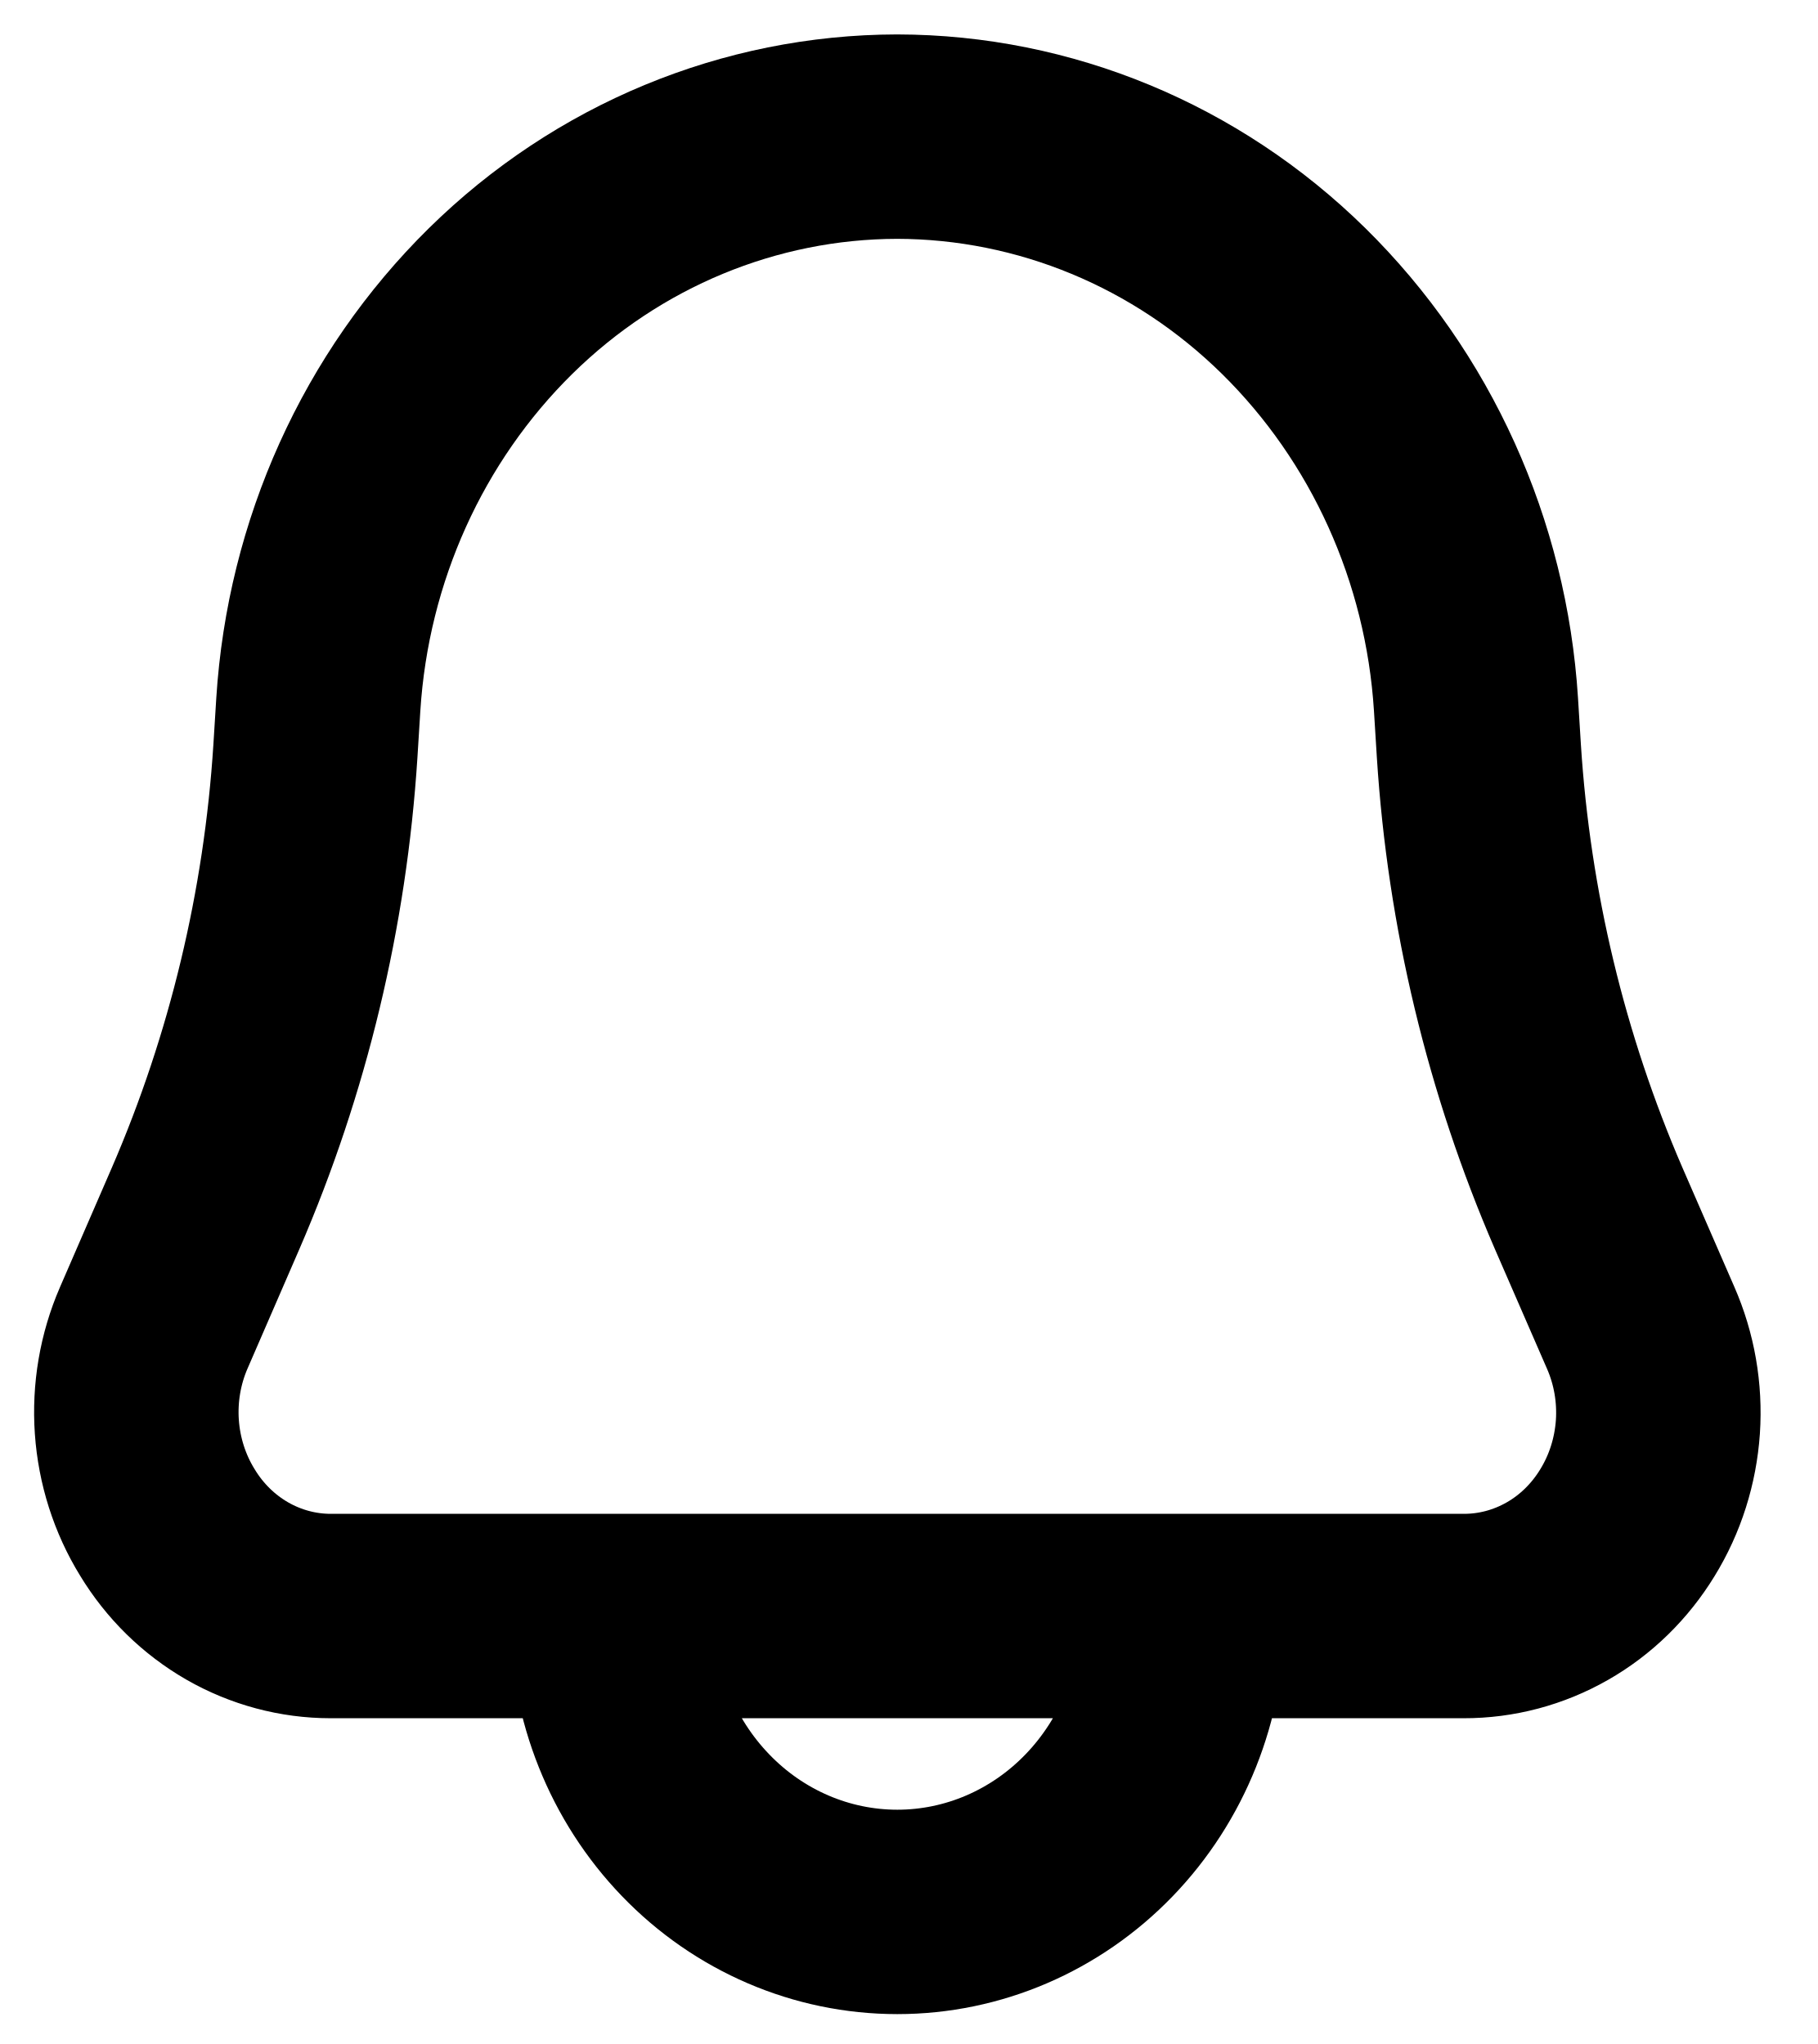
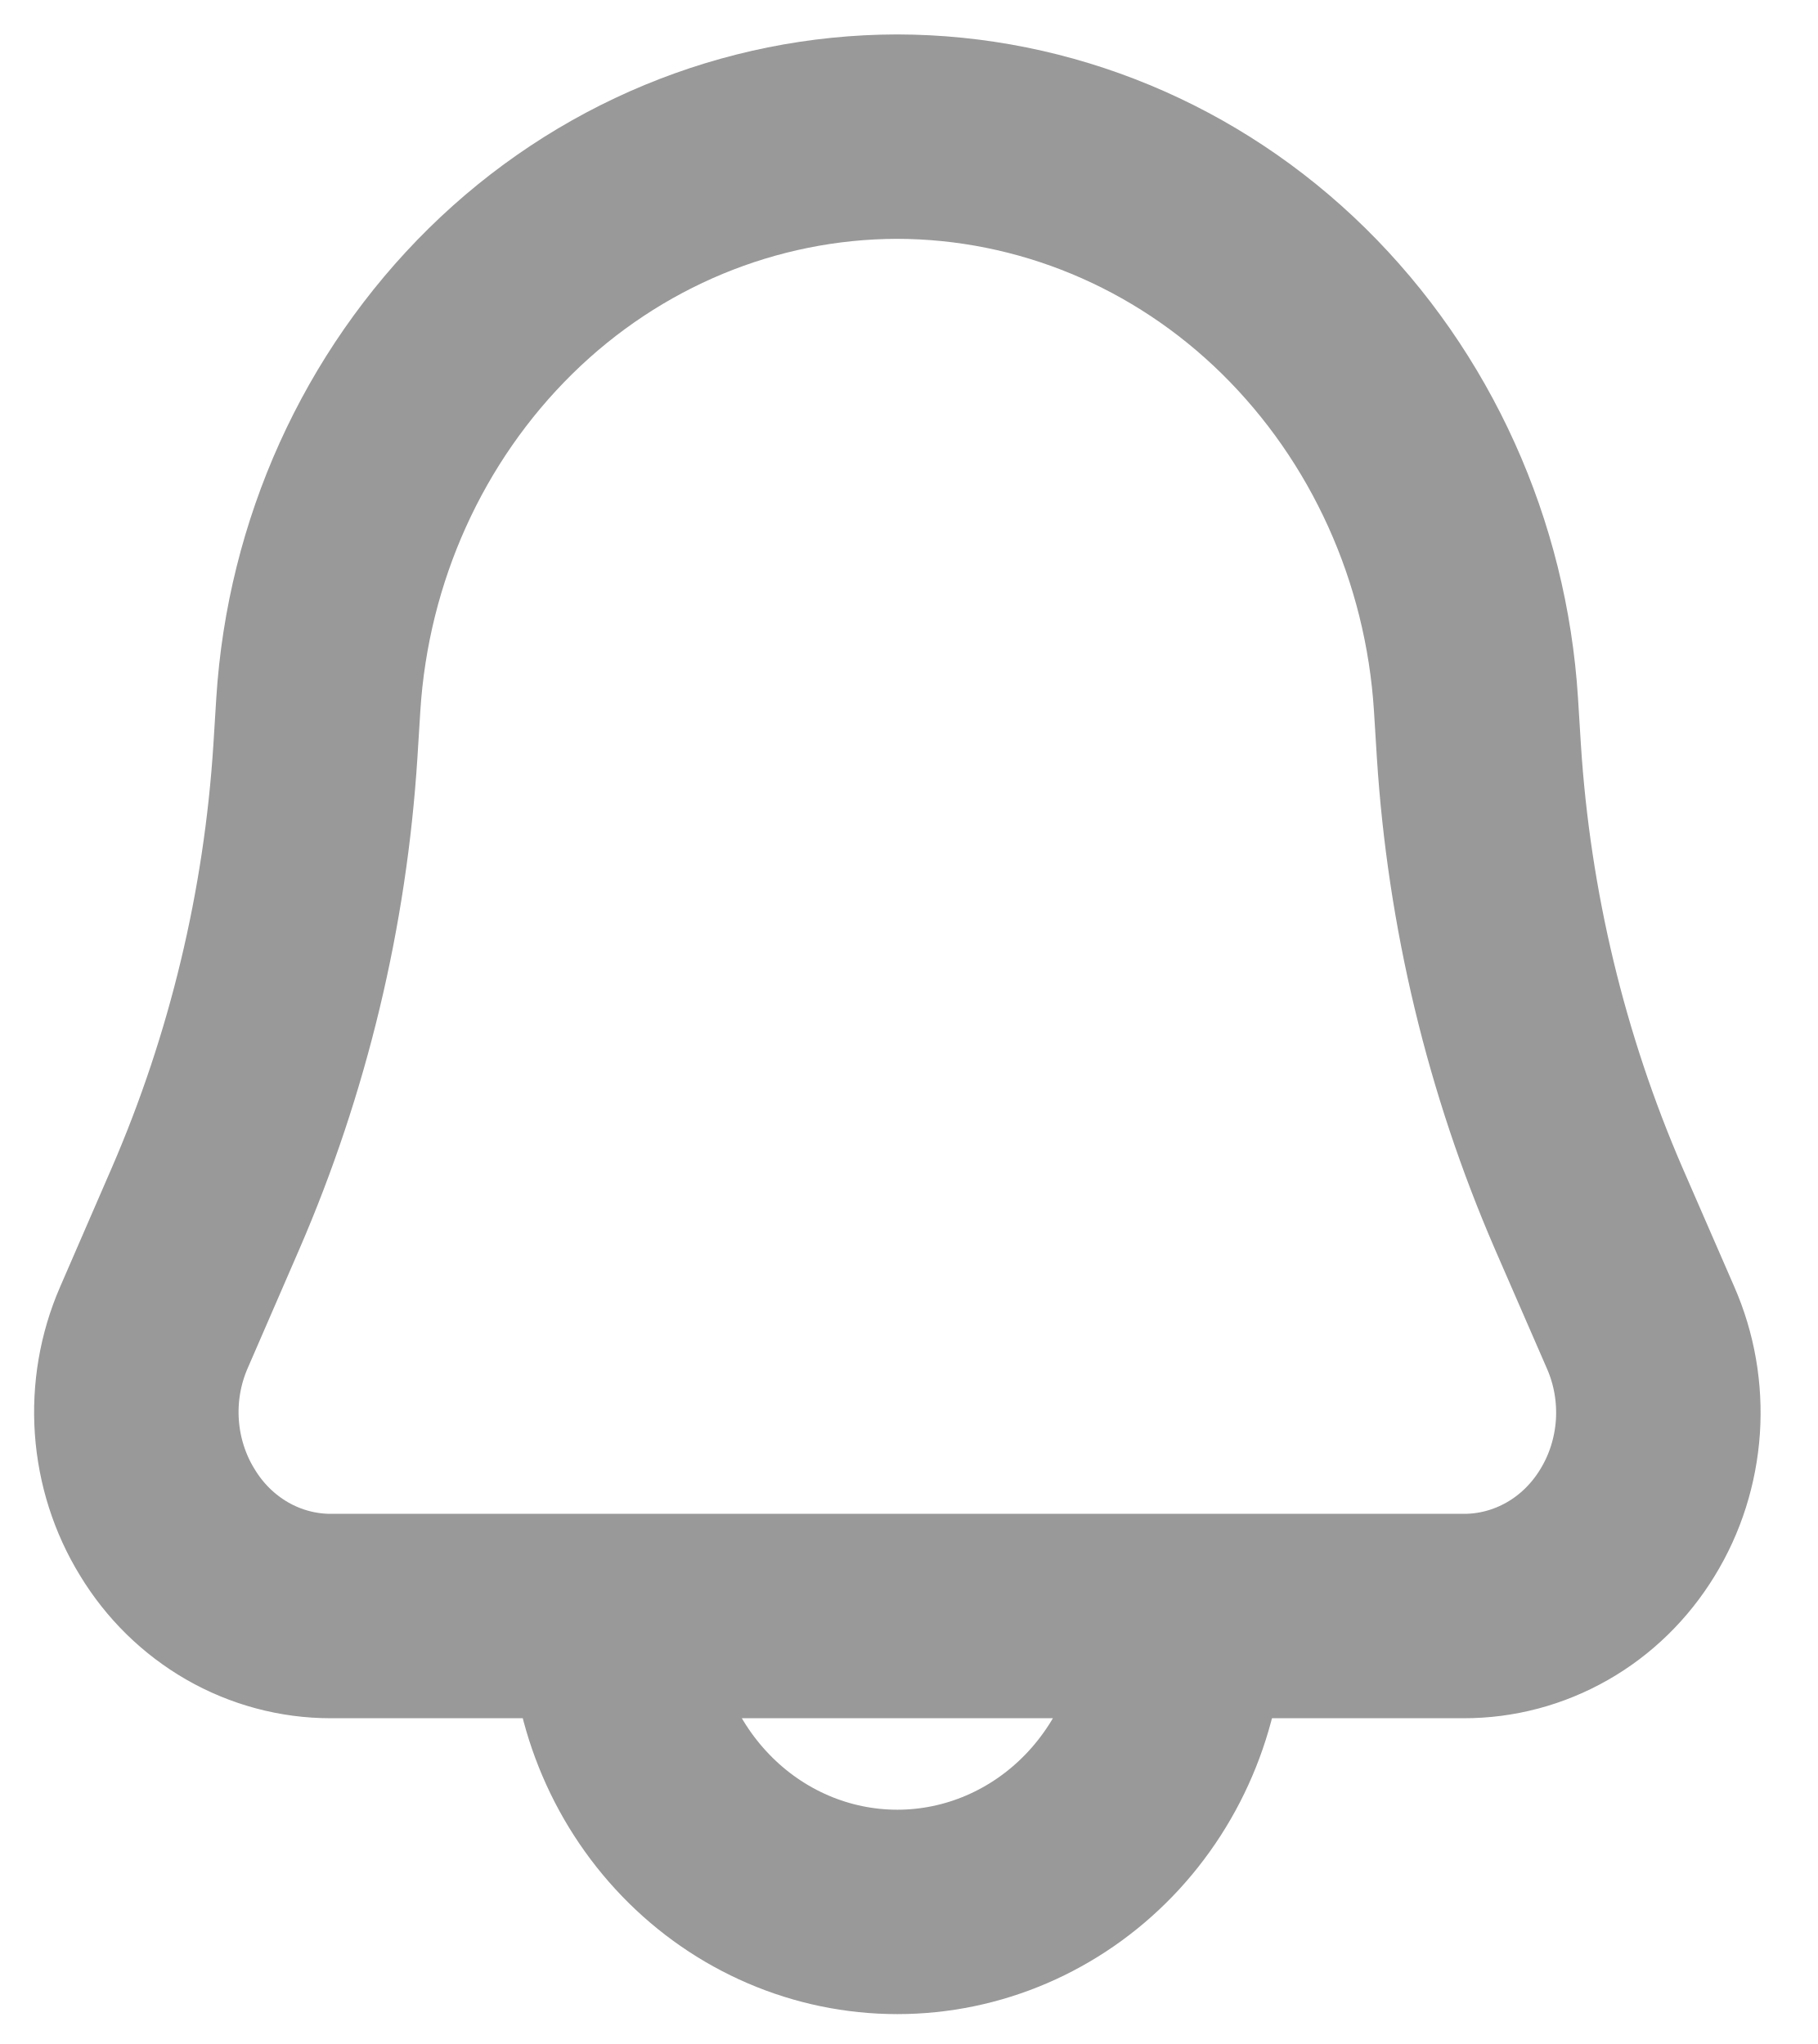
- <svg xmlns="http://www.w3.org/2000/svg" width="20" height="22.5" viewBox="0 0 20 22.5" fill="none">
+ <svg xmlns="http://www.w3.org/2000/svg" width="60" height="67.5" viewBox="0 0 20 22.5" fill="none">
  <g transform="translate(-343.5 -61)">
-     <path id="Vector_2" d="M356.516 78.789C356.516 79.653 356.185 80.481 355.596 81.092C355.007 81.703 354.208 82.046 353.375 82.046C352.542 82.046 351.743 81.703 351.155 81.092C350.566 80.481 350.235 79.653 350.235 78.789M356.516 78.789H359.607C359.967 78.79 360.321 78.696 360.637 78.516C360.952 78.337 361.218 78.076 361.41 77.761C361.605 77.444 361.719 77.082 361.745 76.707C361.77 76.332 361.705 75.957 361.555 75.615L360.983 74.301C360.295 72.711 359.886 71.007 359.775 69.268L359.743 68.753C359.636 67.064 358.92 65.479 357.736 64.313C356.558 63.154 354.997 62.507 353.373 62.504C351.749 62.507 350.188 63.154 349.01 64.313C347.826 65.479 347.11 67.065 347.003 68.754L346.971 69.268C346.86 71.007 346.451 72.711 345.763 74.301L345.192 75.617C345.044 75.958 344.98 76.333 345.006 76.707C345.032 77.08 345.147 77.442 345.341 77.757C345.532 78.073 345.797 78.333 346.112 78.514C346.426 78.694 346.78 78.789 347.139 78.789H350.235M356.516 78.789H350.235" stroke-width="2.25" stroke-miterlimit="10" stroke-linecap="round" stroke-linejoin="round" stroke="black" />
+     <path id="Vector_2" d="M356.516 78.789C356.516 79.653 356.185 80.481 355.596 81.092C355.007 81.703 354.208 82.046 353.375 82.046C352.542 82.046 351.743 81.703 351.155 81.092C350.566 80.481 350.235 79.653 350.235 78.789M356.516 78.789H359.607C359.967 78.79 360.321 78.696 360.637 78.516C360.952 78.337 361.218 78.076 361.41 77.761C361.605 77.444 361.719 77.082 361.745 76.707C361.77 76.332 361.705 75.957 361.555 75.615L360.983 74.301C360.295 72.711 359.886 71.007 359.775 69.268L359.743 68.753C359.636 67.064 358.92 65.479 357.736 64.313C356.558 63.154 354.997 62.507 353.373 62.504C351.749 62.507 350.188 63.154 349.01 64.313C347.826 65.479 347.11 67.065 347.003 68.754L346.971 69.268C346.86 71.007 346.451 72.711 345.763 74.301L345.192 75.617C345.044 75.958 344.98 76.333 345.006 76.707C345.032 77.08 345.147 77.442 345.341 77.757C345.532 78.073 345.797 78.333 346.112 78.514C346.426 78.694 346.78 78.789 347.139 78.789H350.235M356.516 78.789H350.235" stroke-width="2.25" stroke-miterlimit="10" stroke-linecap="round" stroke-linejoin="round" stroke="#999999" />
  </g>
</svg>
